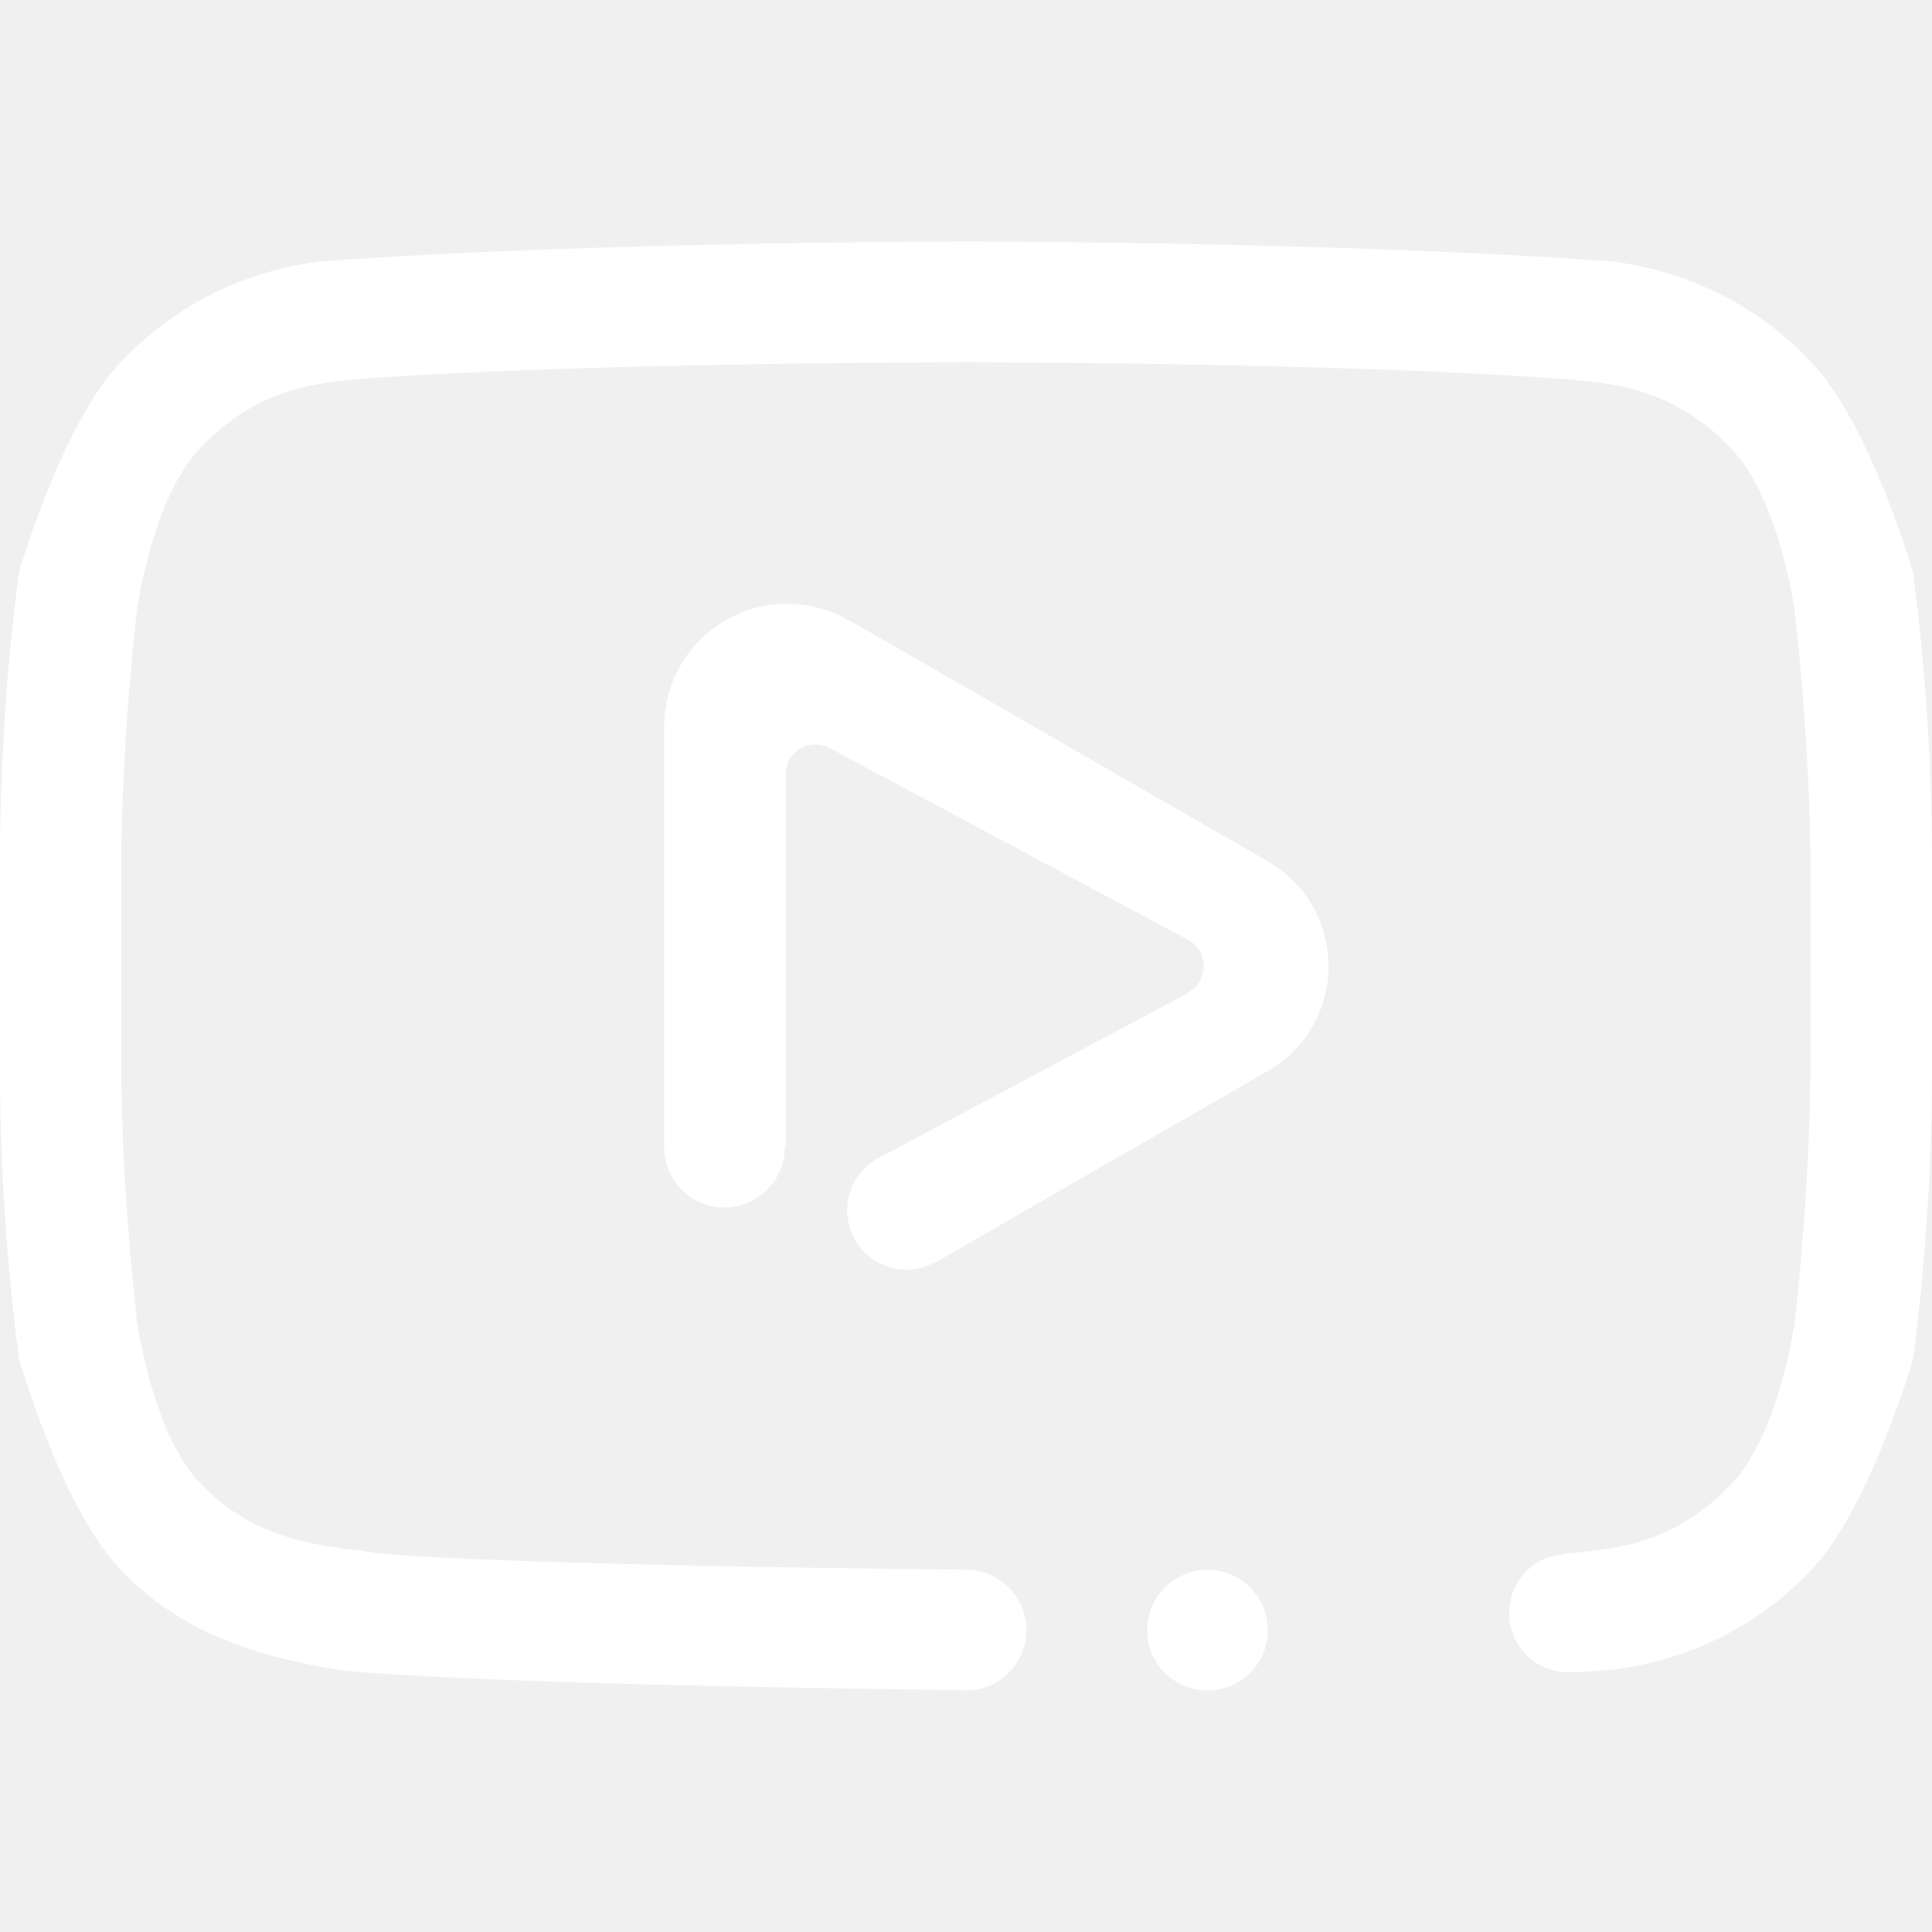
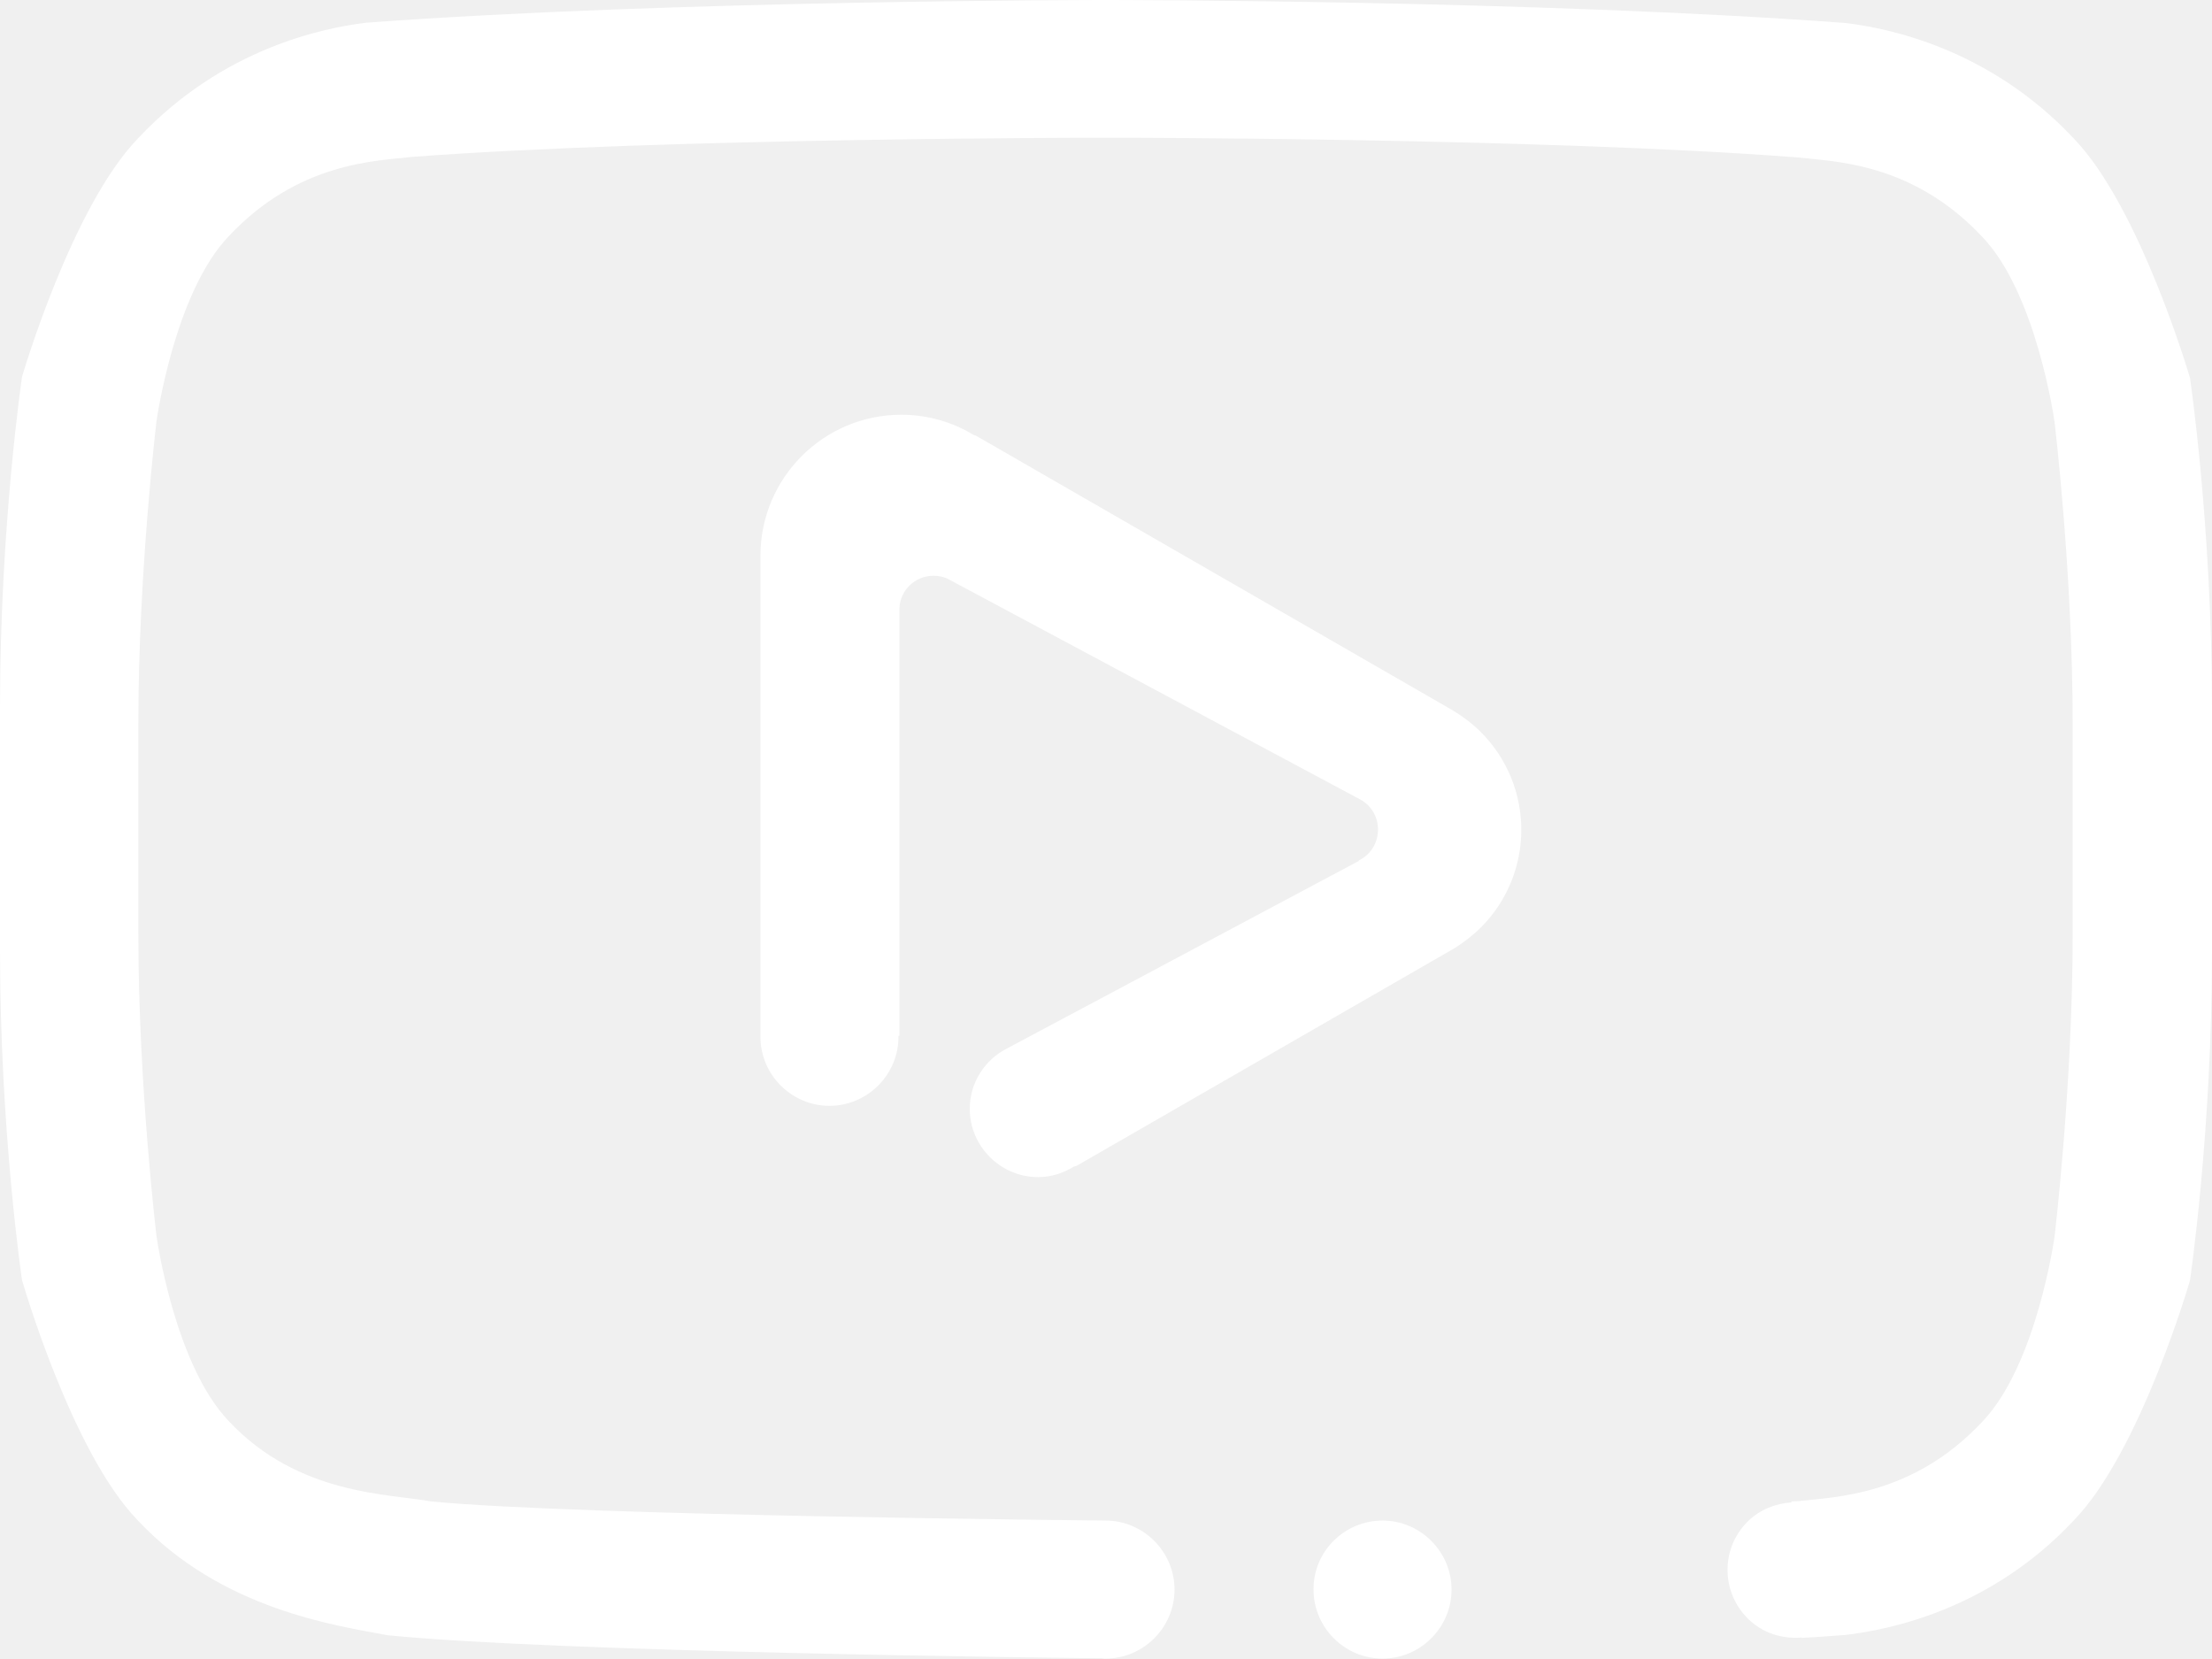
- <svg xmlns="http://www.w3.org/2000/svg" version="1.1" id="Layer_5" x="0px" y="0px" viewBox="0 0 512 512" style="enable-background:new 0 0 512 512;" xml:space="preserve">
+ <svg xmlns="http://www.w3.org/2000/svg" version="1.1" id="Layer_5" x="0px" y="0px" viewBox="0 0 682.7 512" style="enable-background:new 0 0 682.7 512;" xml:space="preserve">
  <style type="text/css">
	.st0{fill-rule:evenodd;clip-rule:evenodd;fill:#FFFFFF;}
</style>
-   <path class="st0" d="M506.9,360.4c0,0-11.5,39.7-26.9,55.6c-19.5,20.8-42.8,25.3-52.8,26.5c-3.3,0.2-6.7,0.5-10.1,0.7l0-0.1  c-4.5,0.4-9.1-1-12.5-4.4c-6.2-6.2-6.2-16.3,0-22.4c2.8-2.8,6.5-4.2,10.1-4.4l0-0.2c0.5,0,1.1-0.1,1.6-0.1c8.3-1,26.4-1.1,42.5-18.3  c12.7-13.1,16.8-42.9,16.8-42.9s4.2-35,4.2-69.9v-48.8c0-35-4.2-69.9-4.2-69.9s-4.1-29.8-16.8-42.9c-16.1-17.2-34.2-17.3-42.5-18.3  C357.1,96,256,96,256,96s-101.1,0-160.4,4.4c-8.3,1-26.4,1.1-42.5,18.3c-12.7,13.1-16.8,42.9-16.8,42.9c0,0-4.2,35-4.2,69.9v48.8  c0,35,4.2,69.9,4.2,69.9c0,0,4.1,29.8,16.8,42.9c16.1,17.2,37.3,16.7,46.8,18.5C133.8,414.9,256,416,256,416c8.8,0,16,7.2,16,16  c0,8.8-7.2,16-16,16c-0.3,0-0.5,0-0.8-0.1c-10.1-0.1-126.1-1.4-165.3-5.3c-11.4-2.2-38.5-5.8-58-26.7  c-15.4-15.9-26.8-55.6-26.8-55.6S0,326.1,0,283.7v-55.7c0-42.3,5.1-76.7,5.1-76.7S16.6,111.9,32,96c19.5-20.8,42.8-25.5,52.8-26.7  C156.4,64,255.9,64,255.9,64h0.2c0,0,99.5,0,171.1,5.3c10,1.2,33.3,5.9,52.8,26.7c15.4,15.9,26.9,55.4,26.9,55.4s5.1,34.3,5.1,76.7  v55.7C512,326.1,506.9,360.4,506.9,360.4L506.9,360.4z M320,416c8.8,0,16,7.2,16,16c0,8.8-7.2,16-16,16s-16-7.2-16-16  C304,423.2,311.2,416,320,416L320,416z M248.5,334.1l-0.1,0.1c-2.4,1.4-5.1,2.3-8.1,2.3c-8.7,0-15.8-7.1-15.8-15.8  c0-6.1,3.5-11.3,8.5-13.9l0,0l81.6-43.5c0,0-0.2-0.1-0.1-0.1c2.7-1.3,4.5-4,4.5-7.2c0-2.9-1.6-5.5-3.9-6.8l-95.5-51.1  c-1.1-0.6-2.3-0.8-3.5-0.8c-4.3,0-7.7,3.4-7.9,7.5l0,99H208c0,0.1,0,0.1,0,0.2c0,8.8-7.2,16-16,16c-8.8,0-16-7.2-16-16c0,0,0,0,0,0  V192.6c0-18,14.6-32.6,32.6-32.6c6.1,0,11.9,1.7,16.8,4.7c0.2,0.1,0.3,0.1,0.4,0.1l110.4,63.6c2.3,1.4,4.5,3,6.5,5  c12.5,12.5,12.5,32.8,0,45.3c-1.8,1.8-3.9,3.4-6,4.7l-87.5,50.4C248.9,333.9,248.7,334,248.5,334.1L248.5,334.1z" />
+   <path class="st0" d="M675.9,395.2c0,0-15.3,52.9-35.9,74.1c-26,27.7-57.1,33.7-70.4,35.3c-4.4,0.3-8.9,0.7-13.5,0.9v-0.1  c-6,0.5-12.1-1.3-16.7-5.9c-8.3-8.3-8.3-21.7,0-29.9c3.7-3.7,8.7-5.6,13.5-5.9v-0.3c0.7,0,1.5-0.1,2.1-0.1  c11.1-1.3,35.2-1.5,56.7-24.4c16.9-17.5,22.4-57.2,22.4-57.2s5.6-46.7,5.6-93.2v-65.1c0-46.7-5.6-93.2-5.6-93.2s-5.5-39.7-22.4-57.2  c-21.5-22.9-45.6-23.1-56.7-24.4c-78.9-6.1-213.7-6.1-213.7-6.1s-134.8,0-213.9,5.9c-11.1,1.3-35.2,1.5-56.7,24.4  c-16.9,17.5-22.4,57.2-22.4,57.2s-5.6,46.7-5.6,93.2v65.1c0,46.7,5.6,93.2,5.6,93.2s5.5,39.7,22.4,57.2  c21.5,22.9,49.7,22.3,62.4,24.7c45.2,4.4,208.1,5.9,208.1,5.9c11.7,0,21.3,9.6,21.3,21.3c0,11.7-9.6,21.3-21.3,21.3  c-0.4,0-0.7,0-1.1-0.1c-13.5-0.1-168.1-1.9-220.4-7.1c-15.2-2.9-51.3-7.7-77.3-35.6C22,448,6.8,395.1,6.8,395.1S0,349.5,0,292.9  v-74.3c0-56.4,6.8-102.3,6.8-102.3s15.3-52.5,35.9-73.7c26-27.7,57.1-34,70.4-35.6C208.5,0,341.2,0,341.2,0h0.3  c0,0,132.7,0,228.1,7.1c13.3,1.6,44.4,7.9,70.4,35.6c20.5,21.2,35.9,73.9,35.9,73.9s6.8,45.7,6.8,102.3v74.3  C682.7,349.5,675.9,395.2,675.9,395.2L675.9,395.2z M426.7,469.3c11.7,0,21.3,9.6,21.3,21.3c0,11.7-9.6,21.3-21.3,21.3  c-11.7,0-21.3-9.6-21.3-21.3C405.3,478.9,414.9,469.3,426.7,469.3L426.7,469.3z M331.3,360.1l-0.1,0.1c-3.2,1.9-6.8,3.1-10.8,3.1  c-11.6,0-21.1-9.5-21.1-21.1c0-8.1,4.7-15.1,11.3-18.5l0,0l108.8-58c0,0-0.3-0.1-0.1-0.1c3.6-1.7,6-5.3,6-9.6c0-3.9-2.1-7.3-5.2-9.1  l-127.3-68.1c-1.5-0.8-3.1-1.1-4.7-1.1c-5.7,0-10.3,4.5-10.5,10v132h-0.3c0,0.1,0,0.1,0,0.3c0,11.7-9.6,21.3-21.3,21.3  s-21.3-9.6-21.3-21.3l0,0V171.5c0-24,19.5-43.5,43.5-43.5c8.1,0,15.9,2.3,22.4,6.3c0.3,0.1,0.4,0.1,0.5,0.1l147.2,84.8  c3.1,1.9,6,4,8.7,6.7c16.7,16.7,16.7,43.7,0,60.4c-2.4,2.4-5.2,4.5-8,6.3l-116.7,67.2C331.9,359.9,331.6,360,331.3,360.1  L331.3,360.1z" />
</svg>
